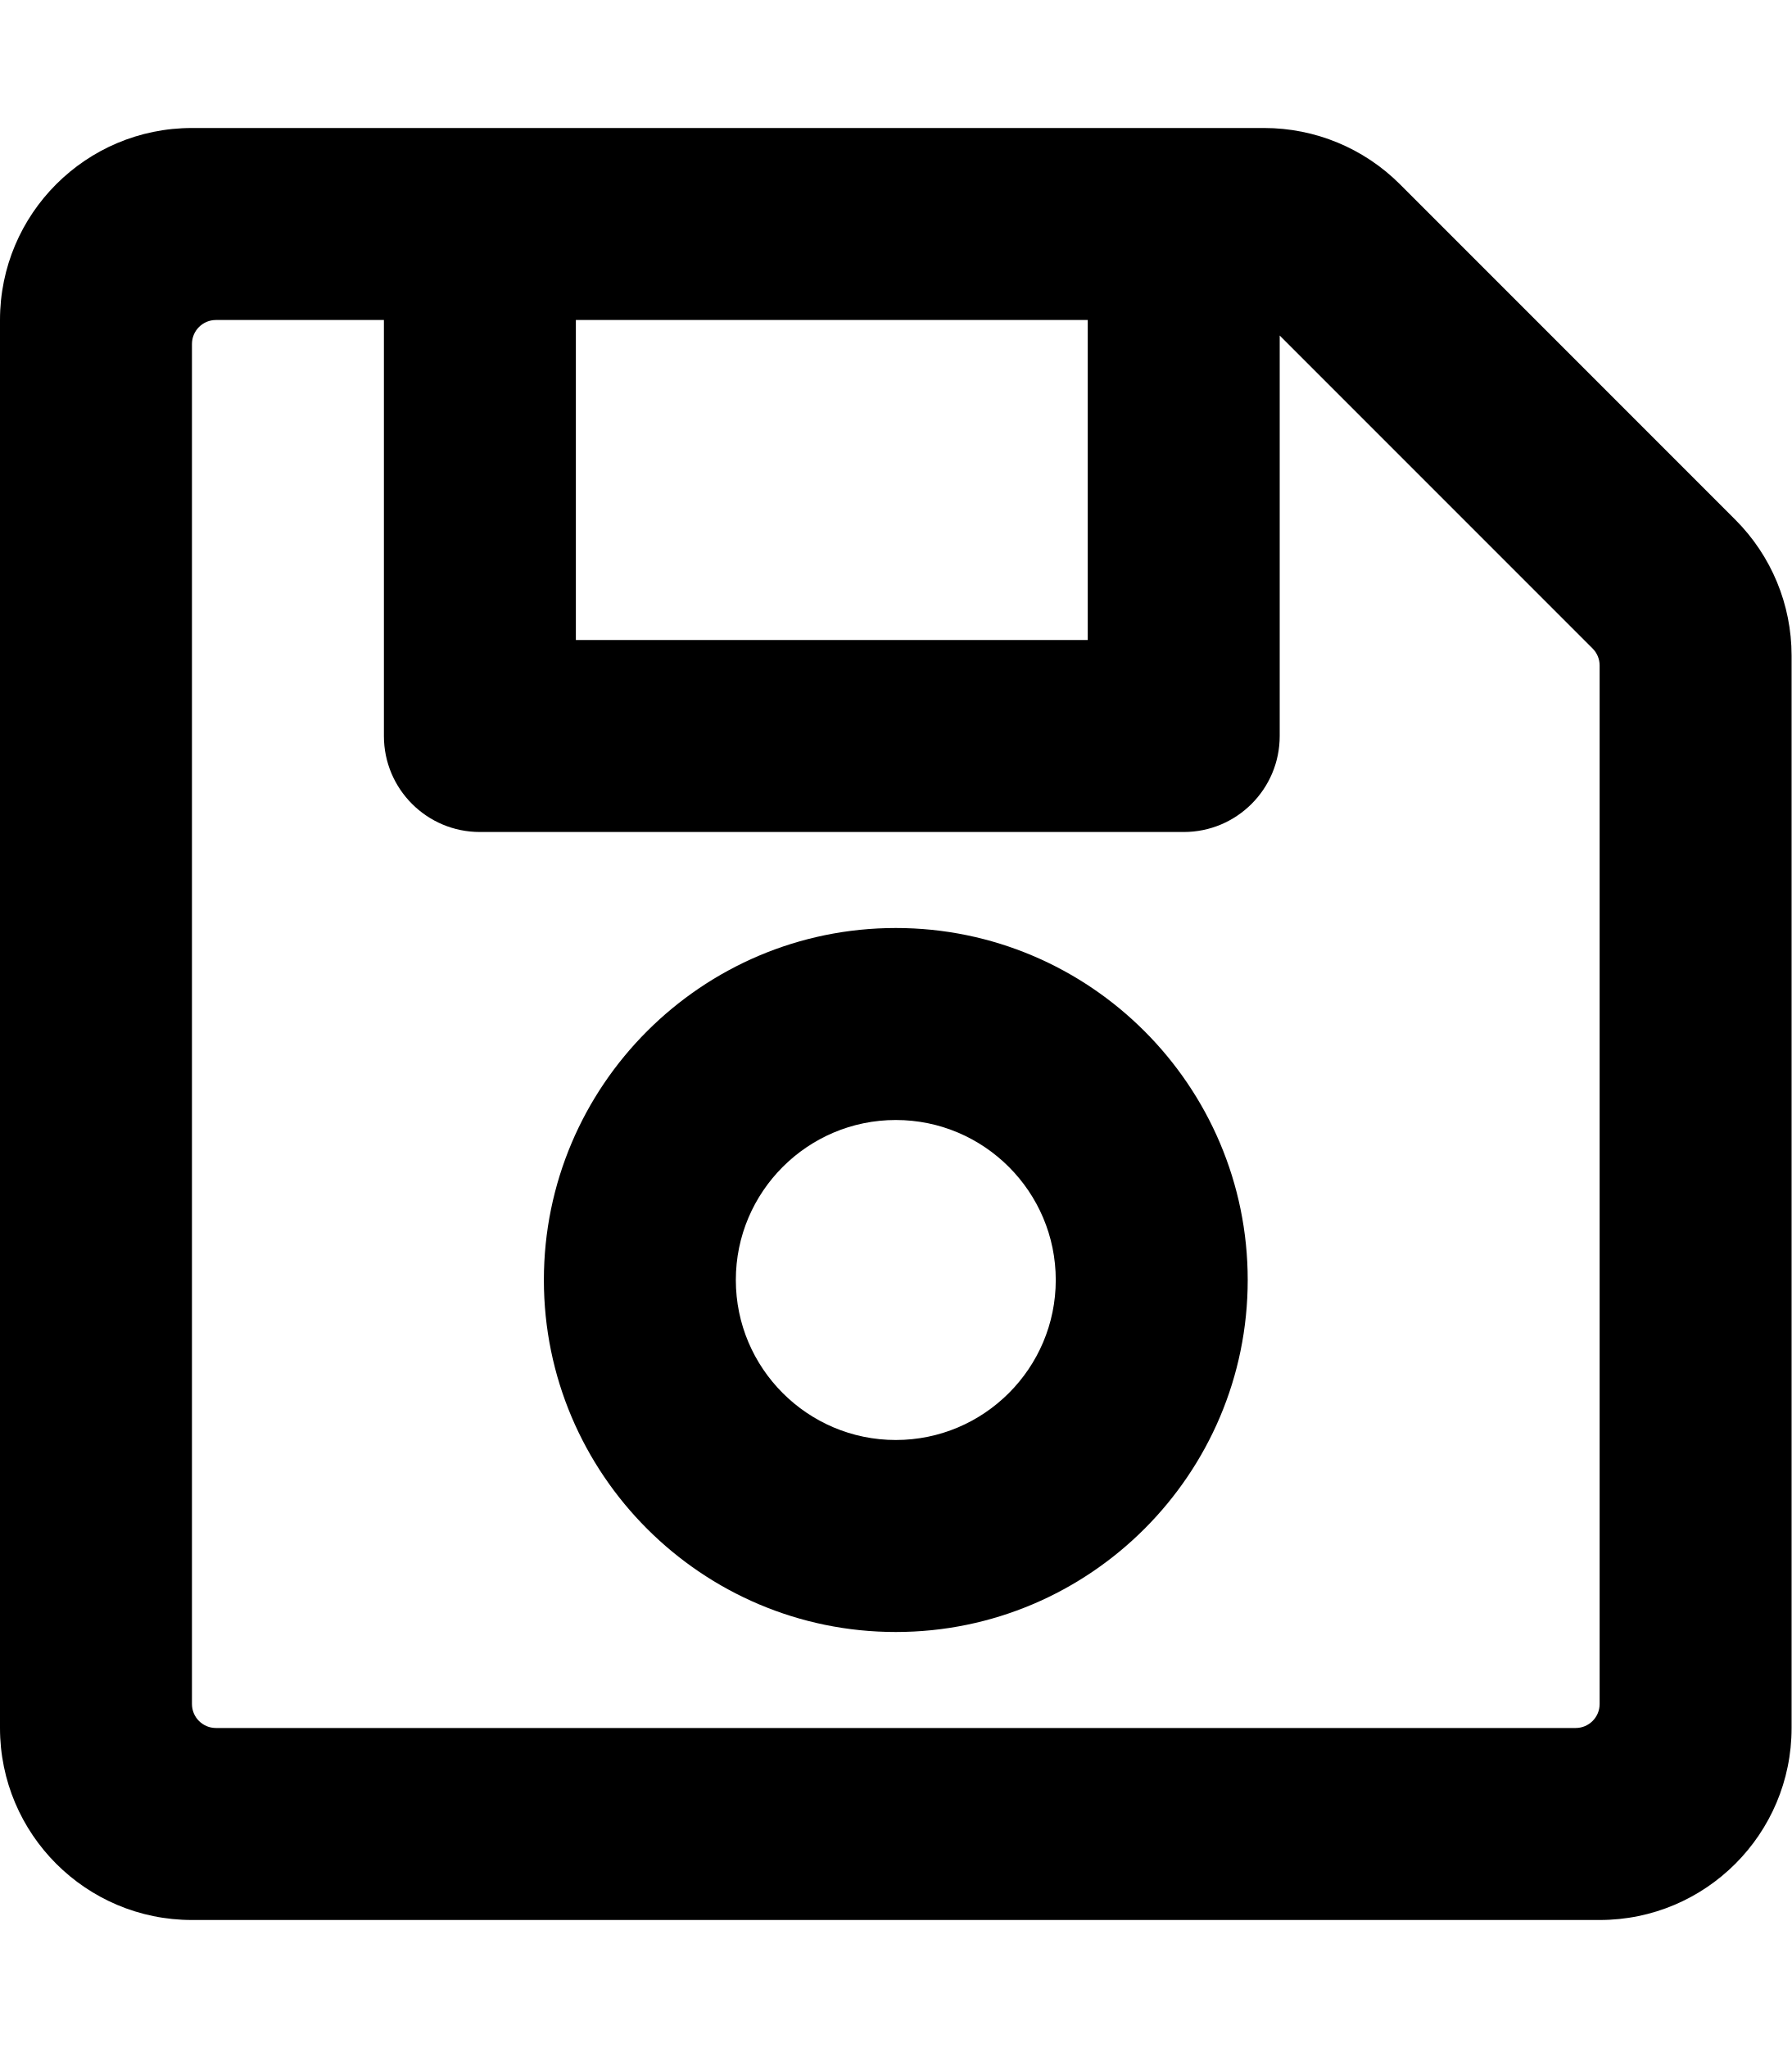
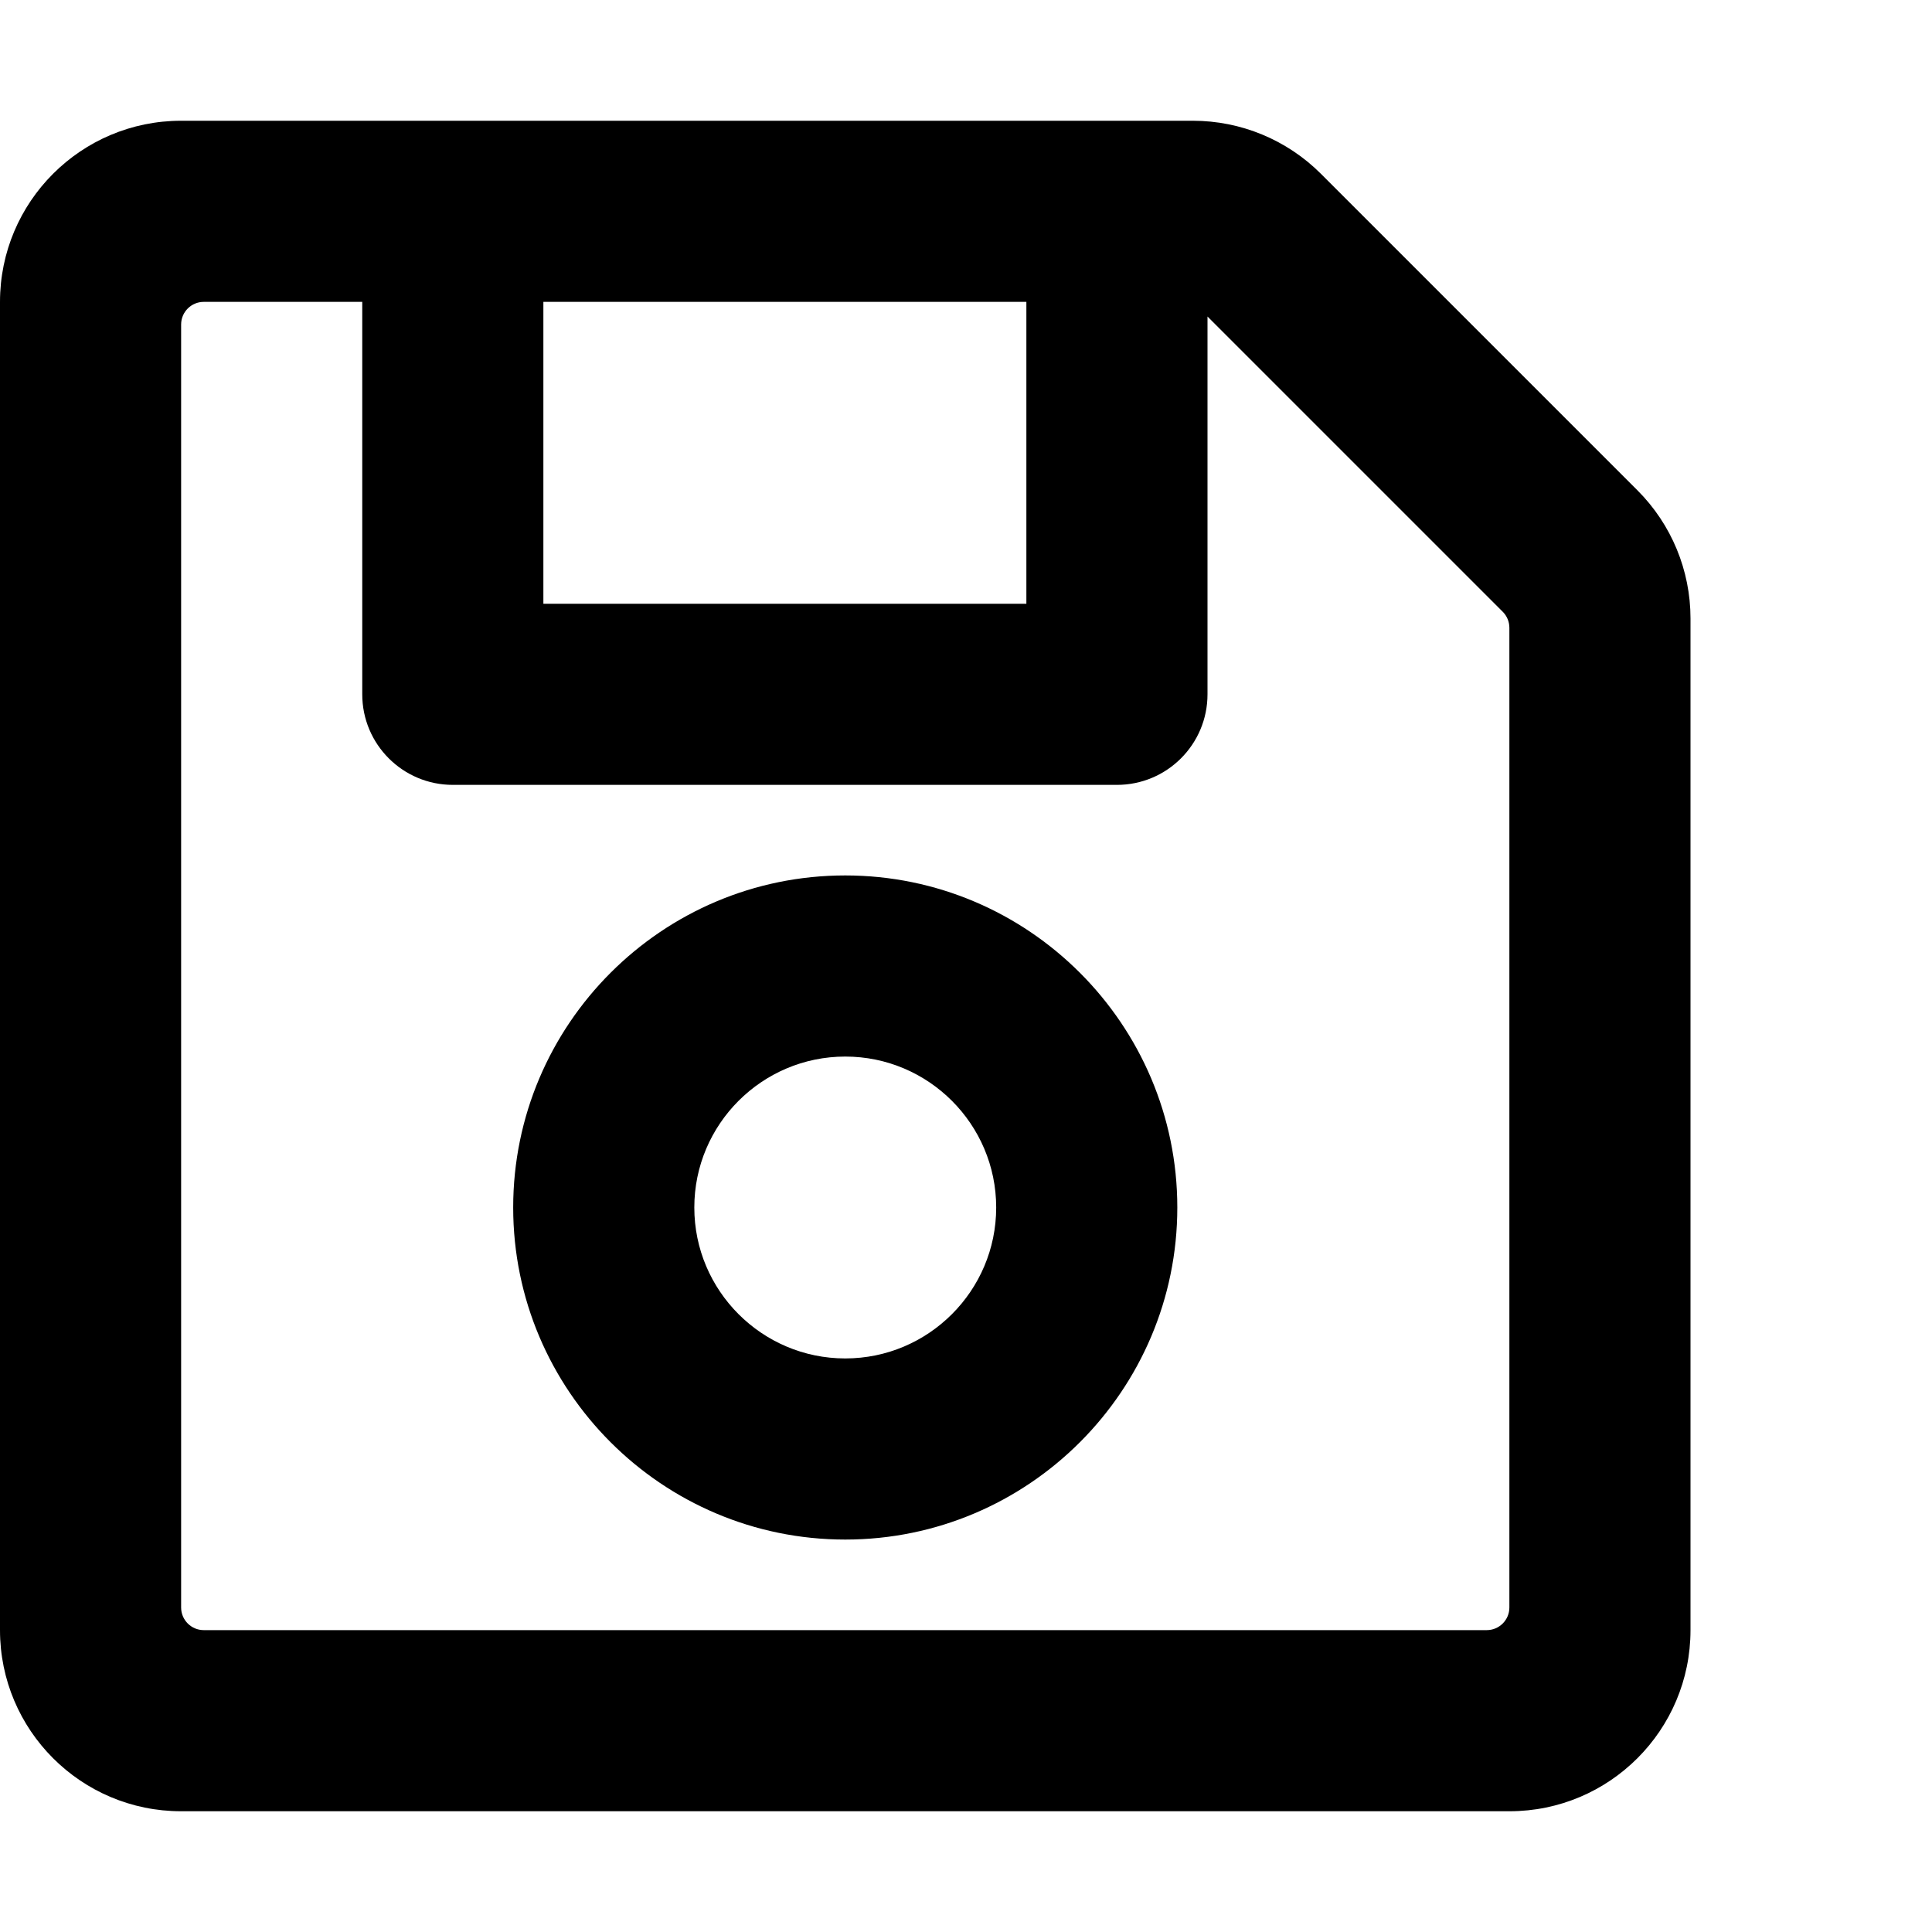
- <svg xmlns="http://www.w3.org/2000/svg" aria-hidden="true" data-prefix="far" data-icon="save" class="svg-inline--fa fa-save fa-w-14" role="img" viewBox="0 0 448 512">
+ <svg xmlns="http://www.w3.org/2000/svg" aria-hidden="true" data-prefix="far" data-icon="save" class="svg-inline--fa fa-save fa-w-14" role="img" width="40px" height="40px" viewBox="0 0 512 512">
  <path fill="currentColor" d="M433.941 129.941l-83.882-83.882A48 48 0 0 0 316.118 32H48C21.49 32 0 53.49 0 80v352c0 26.51 21.49 48 48 48h352c26.51 0 48-21.49 48-48V163.882a48 48 0 0 0-14.059-33.941zM272 80v80H144V80h128zm122 352H54a6 6 0 0 1-6-6V86a6 6 0 0 1 6-6h42v104c0 13.255 10.745 24 24 24h176c13.255 0 24-10.745 24-24V83.882l78.243 78.243a6 6 0 0 1 1.757 4.243V426a6 6 0 0 1-6 6zM224 232c-48.523 0-88 39.477-88 88s39.477 88 88 88 88-39.477 88-88-39.477-88-88-88zm0 128c-22.056 0-40-17.944-40-40s17.944-40 40-40 40 17.944 40 40-17.944 40-40 40z" />
</svg>
